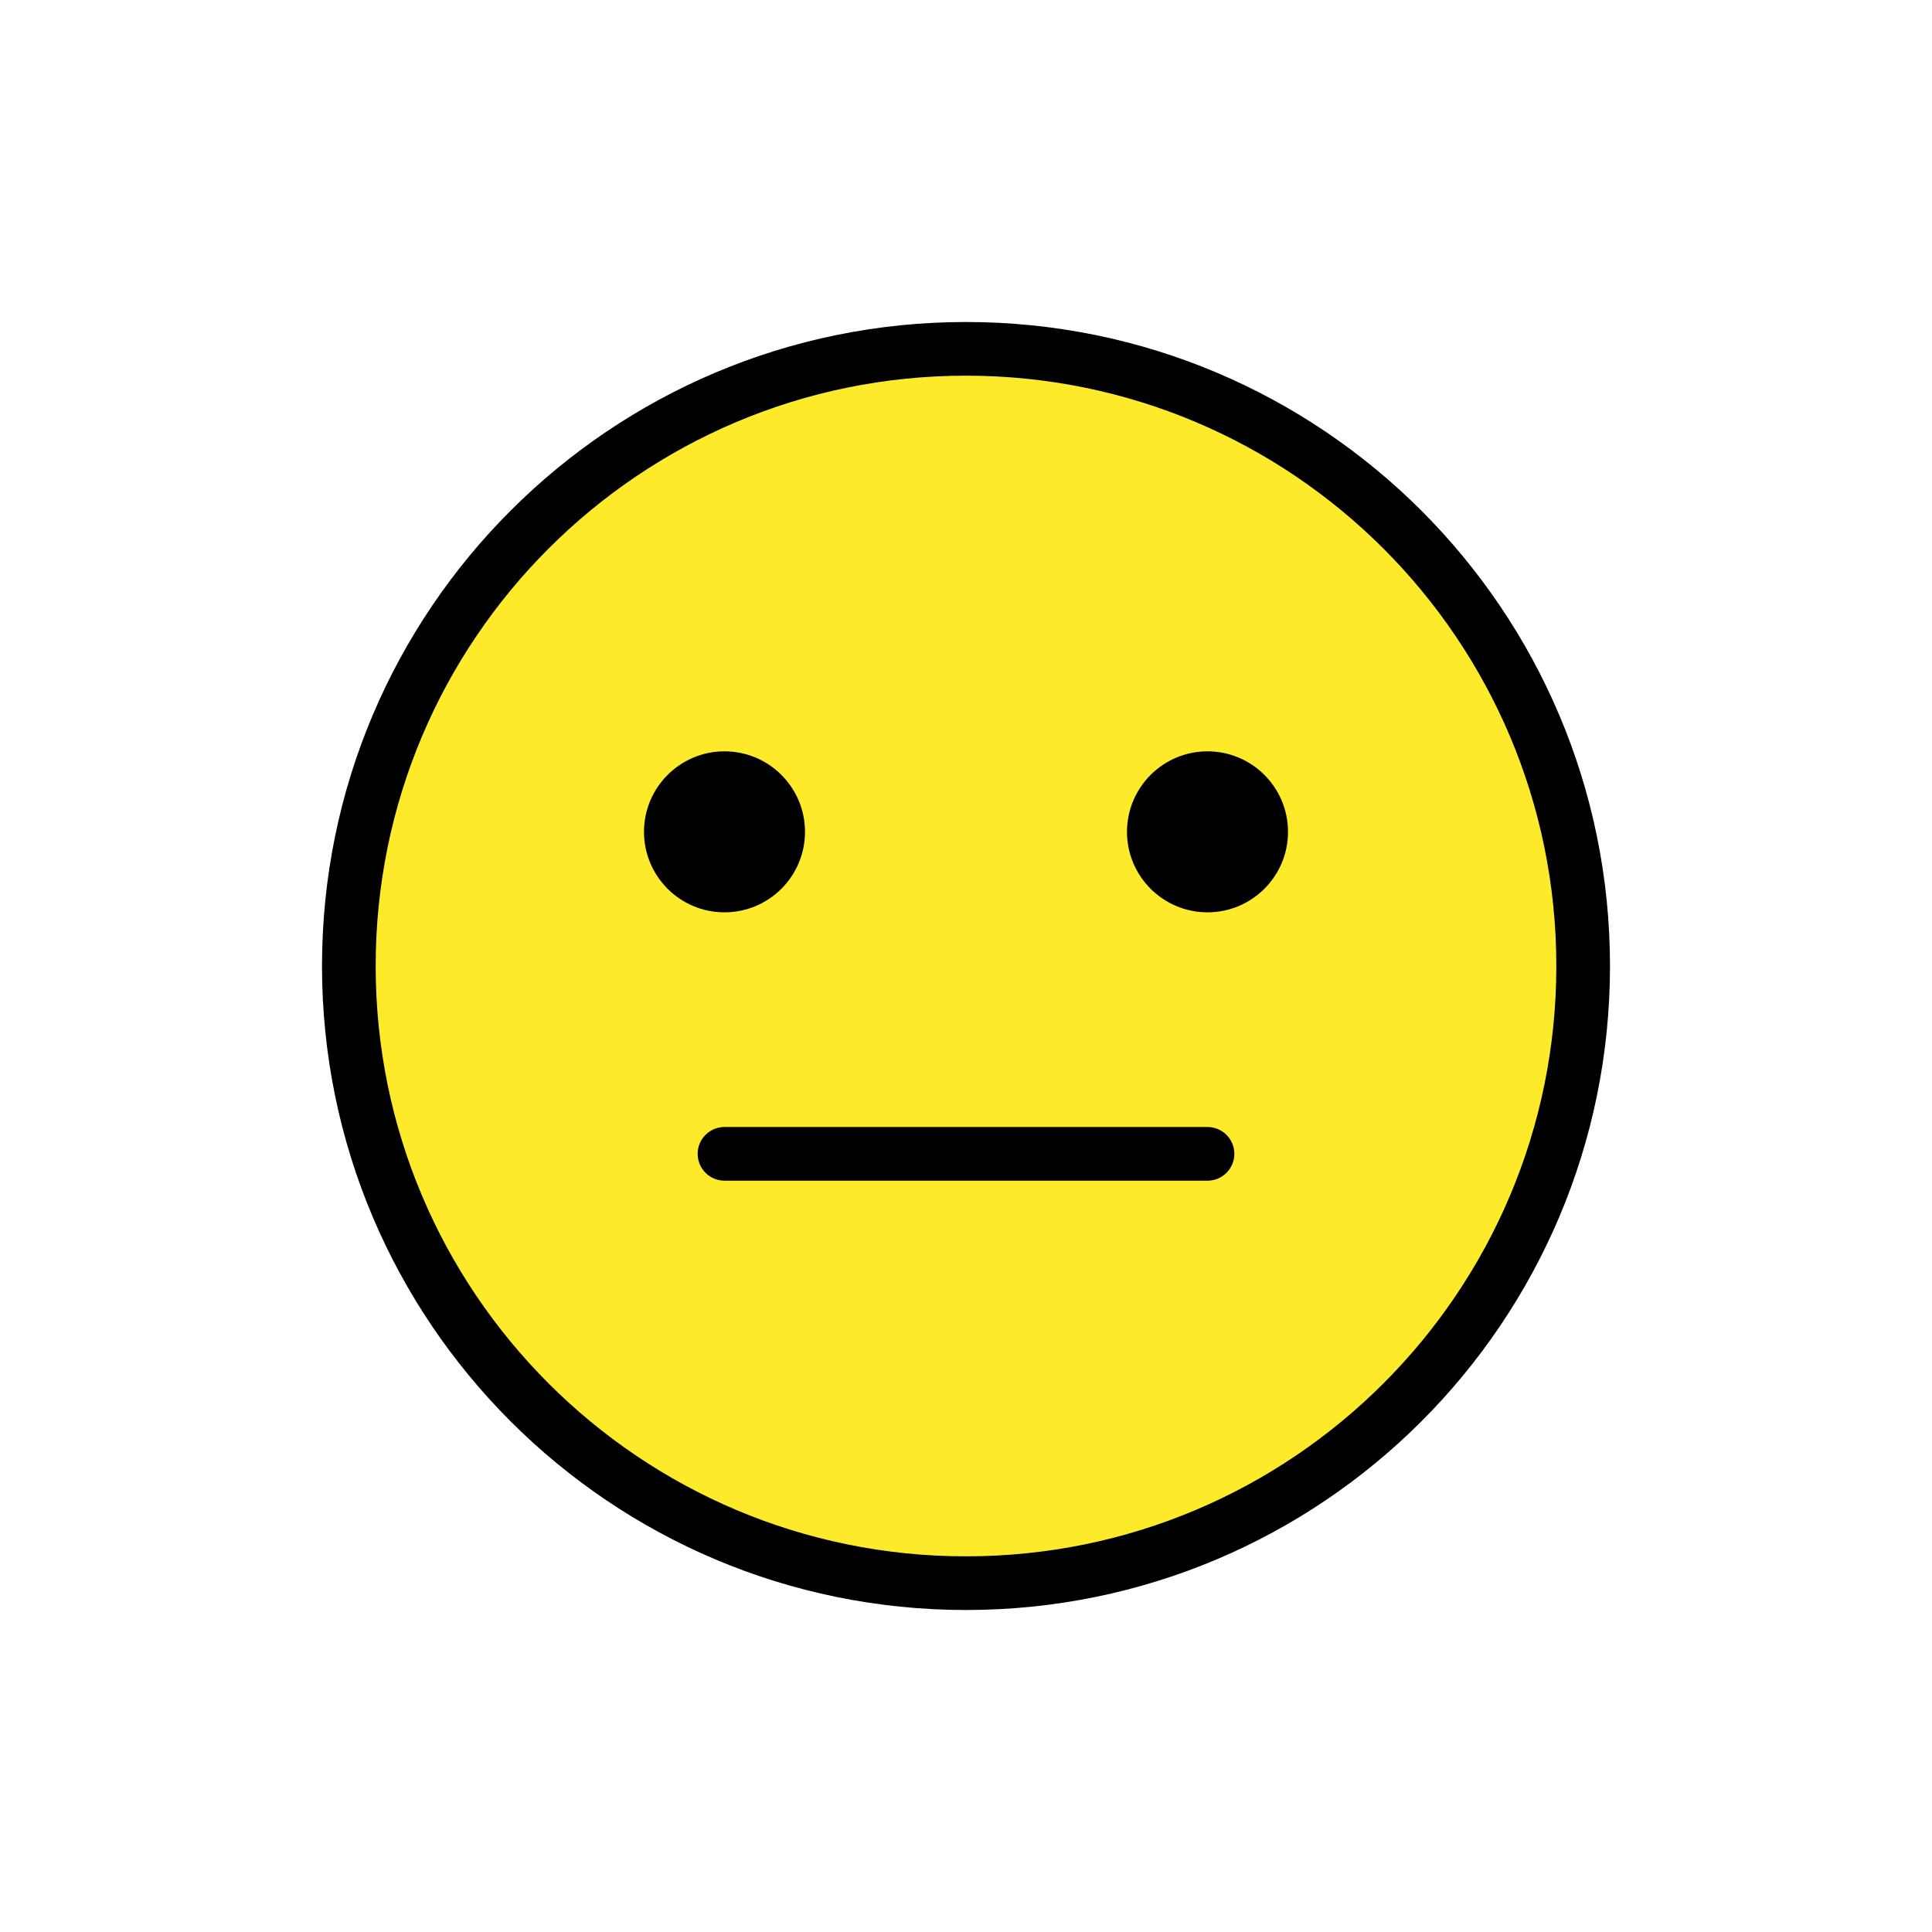
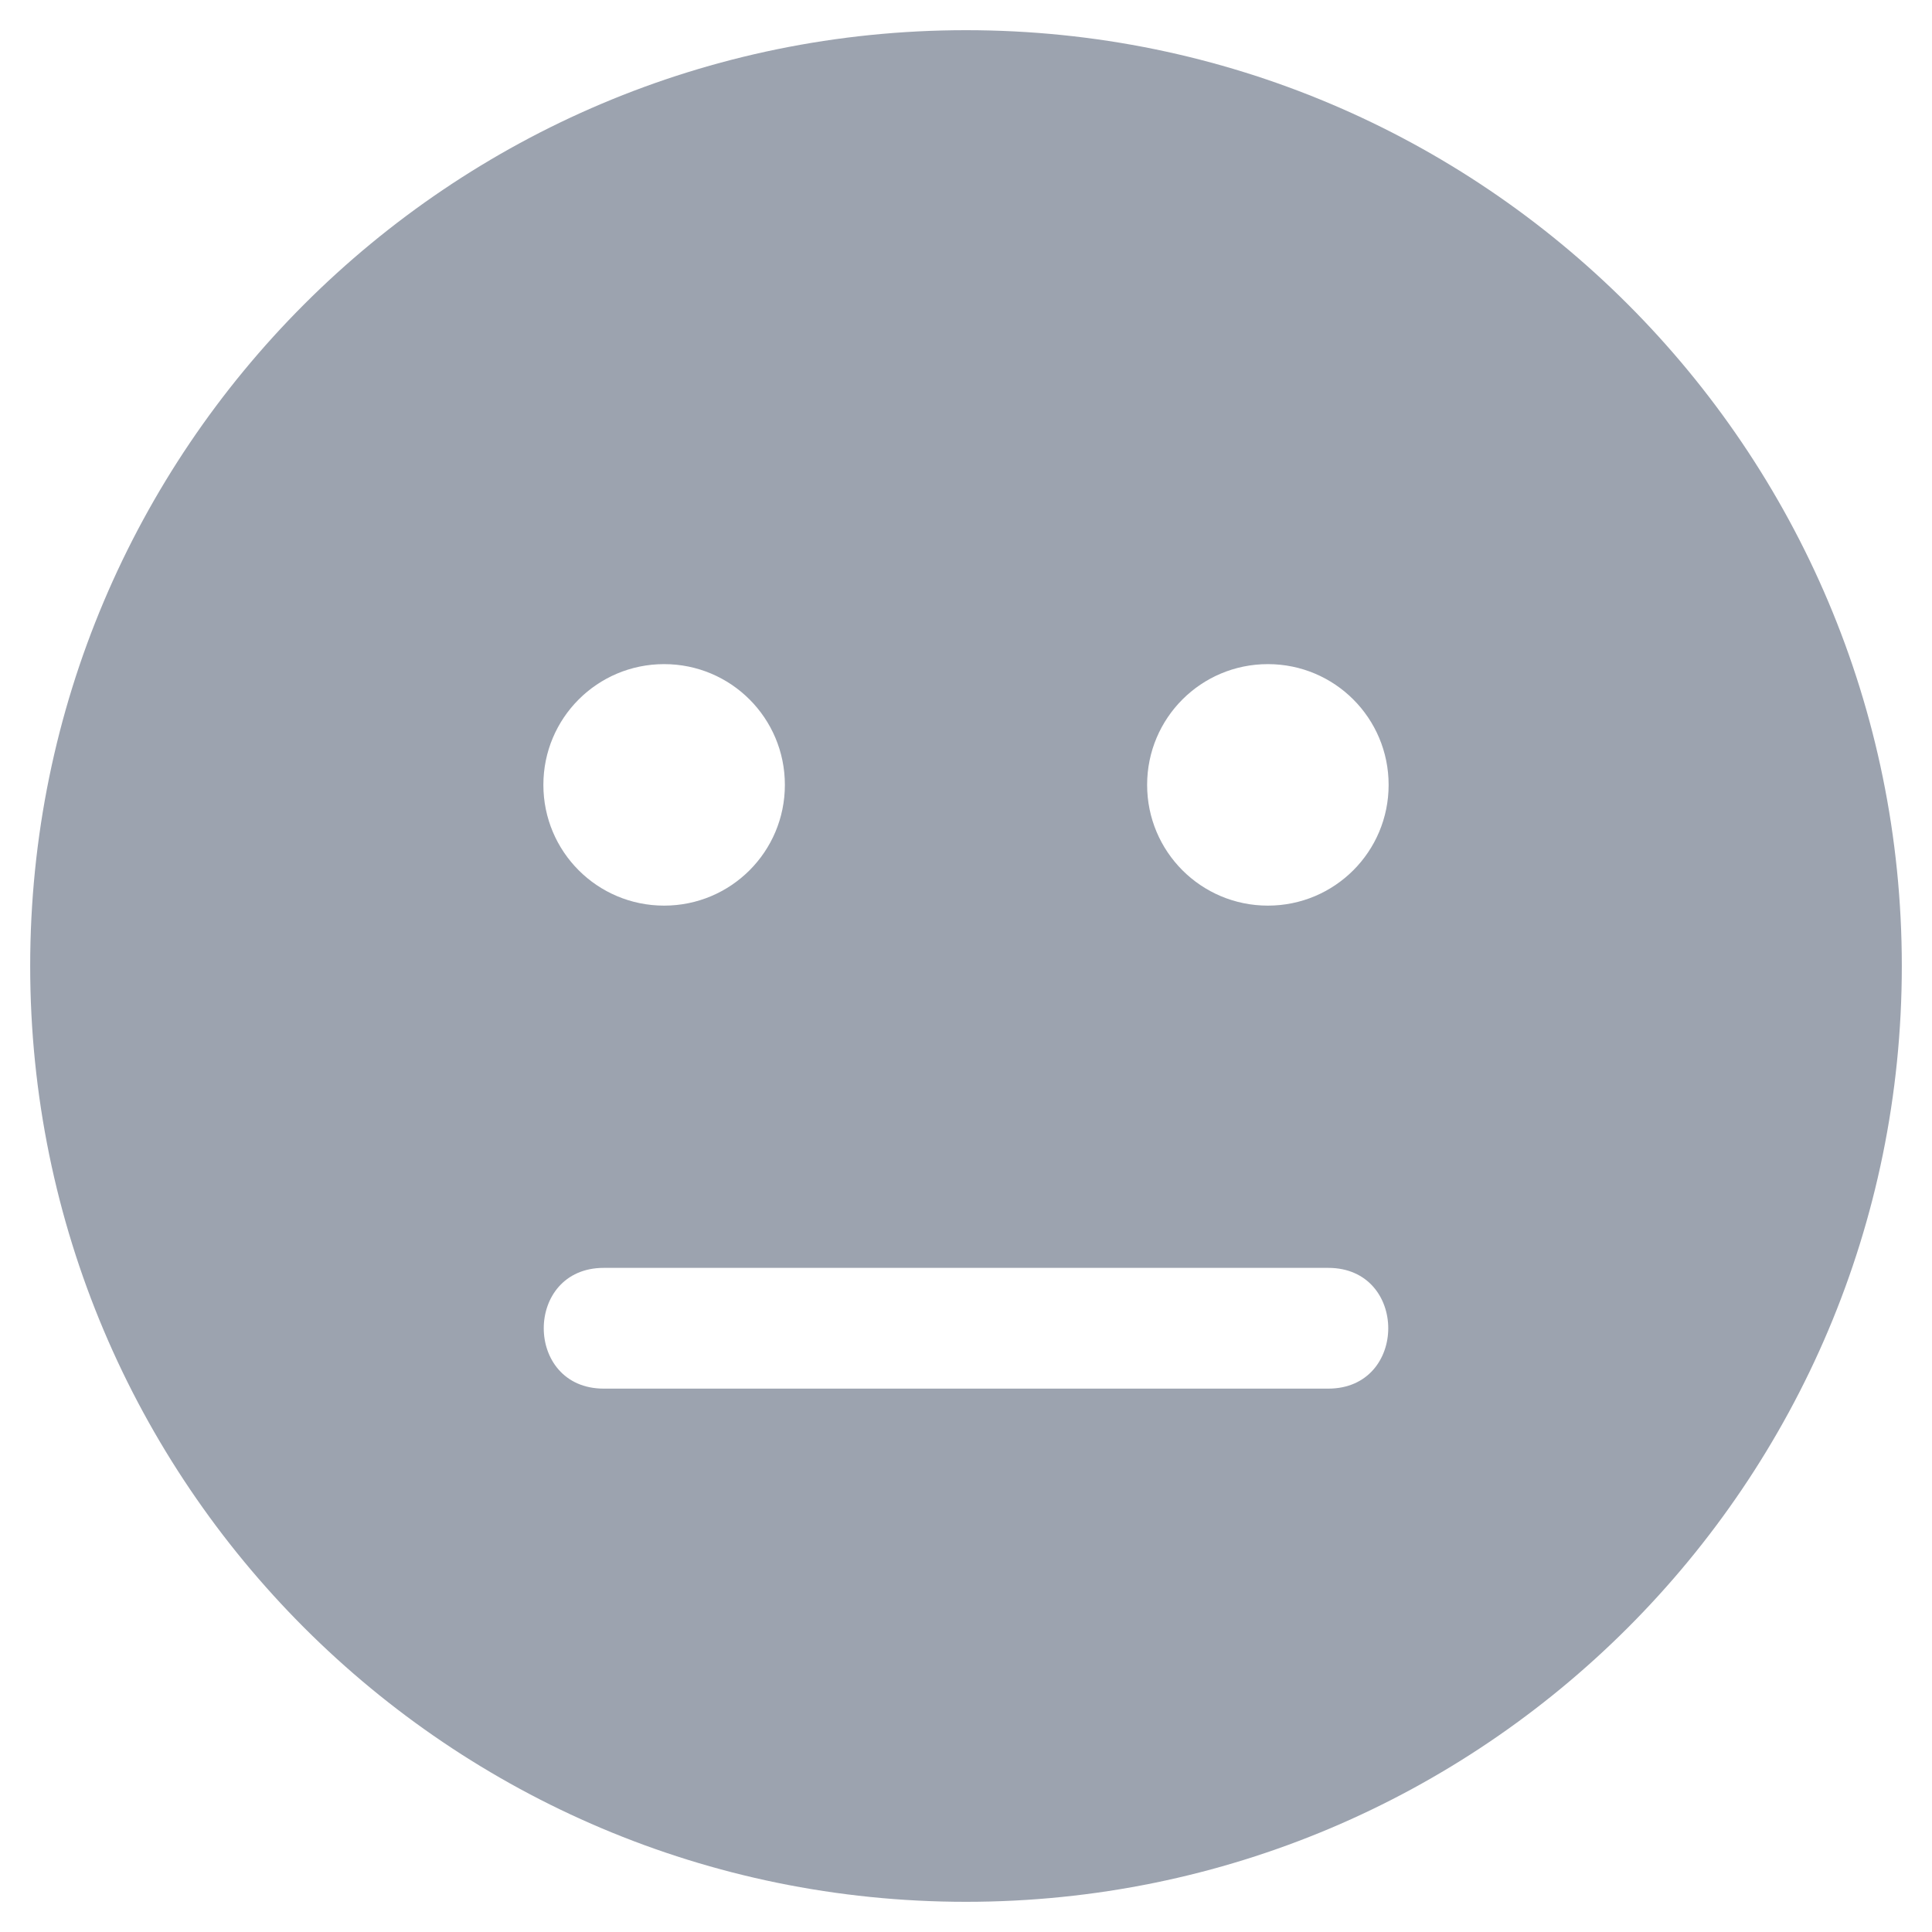
- <svg xmlns="http://www.w3.org/2000/svg" id="emoji" viewBox="0 0 72 72">
-   <g id="color">
-     <path fill="#FCEA2B" d="M36,13c-12.682,0-23,10.318-23,23c0,12.682,10.318,23,23,23c12.682,0,23-10.318,23-23 C59,23.318,48.682,13,36,13z" />
-   </g>
-   <g id="hair" />
-   <g id="skin" />
-   <g id="skin-shadow" />
-   <g id="line">
-     <circle cx="36" cy="36" r="23" fill="none" stroke="#000000" stroke-miterlimit="10" stroke-width="2" />
-     <line x1="27" x2="45" y1="43" y2="43" fill="none" stroke="#000000" stroke-linecap="round" stroke-linejoin="round" stroke-miterlimit="10" stroke-width="2" />
-     <path d="M30,31c0,1.657-1.345,3-3,3c-1.655,0-3-1.343-3-3c0-1.655,1.345-3,3-3C28.655,28,30,29.345,30,31" />
-     <path d="M48,31c0,1.657-1.345,3-3,3s-3-1.343-3-3c0-1.655,1.345-3,3-3S48,29.345,48,31" />
-   </g>
+ <svg xmlns="http://www.w3.org/2000/svg" viewBox="0 0 496 512" width="48" height="48">
+   <path fill="#9ca3af" d="M248 8C111 8 0 119 0 256s111 248 248 248 248-111 248-248S385 8 248 8zm-80 168c17.7 0 32 14.3 32 32s-14.3 32-32 32-32-14.3-32-32 14.3-32 32-32zm176 192H152c-21.2 0-21.2-32 0-32h192c21.2 0 21.2 32 0 32zm-16-128c-17.7 0-32-14.3-32-32s14.3-32 32-32 32 14.3 32 32-14.3 32-32 32z" />
</svg>
